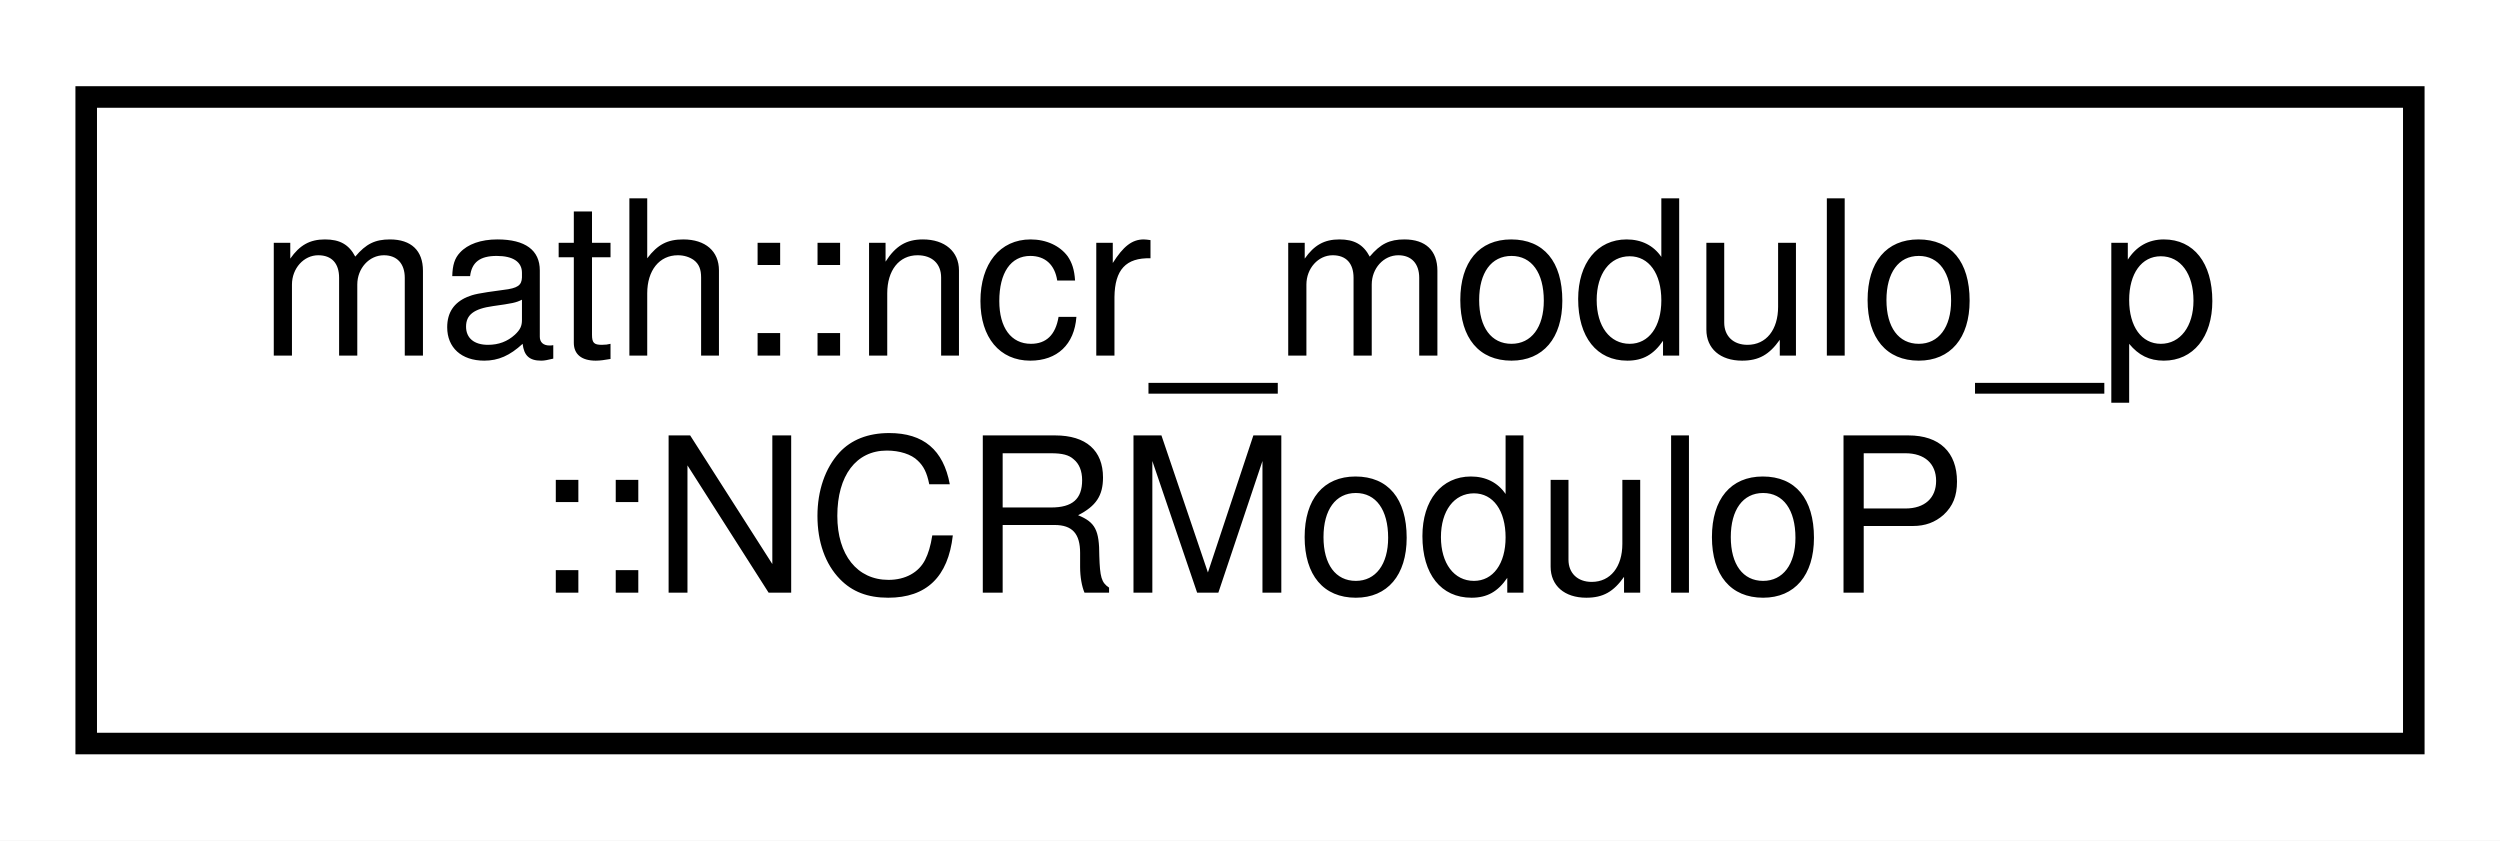
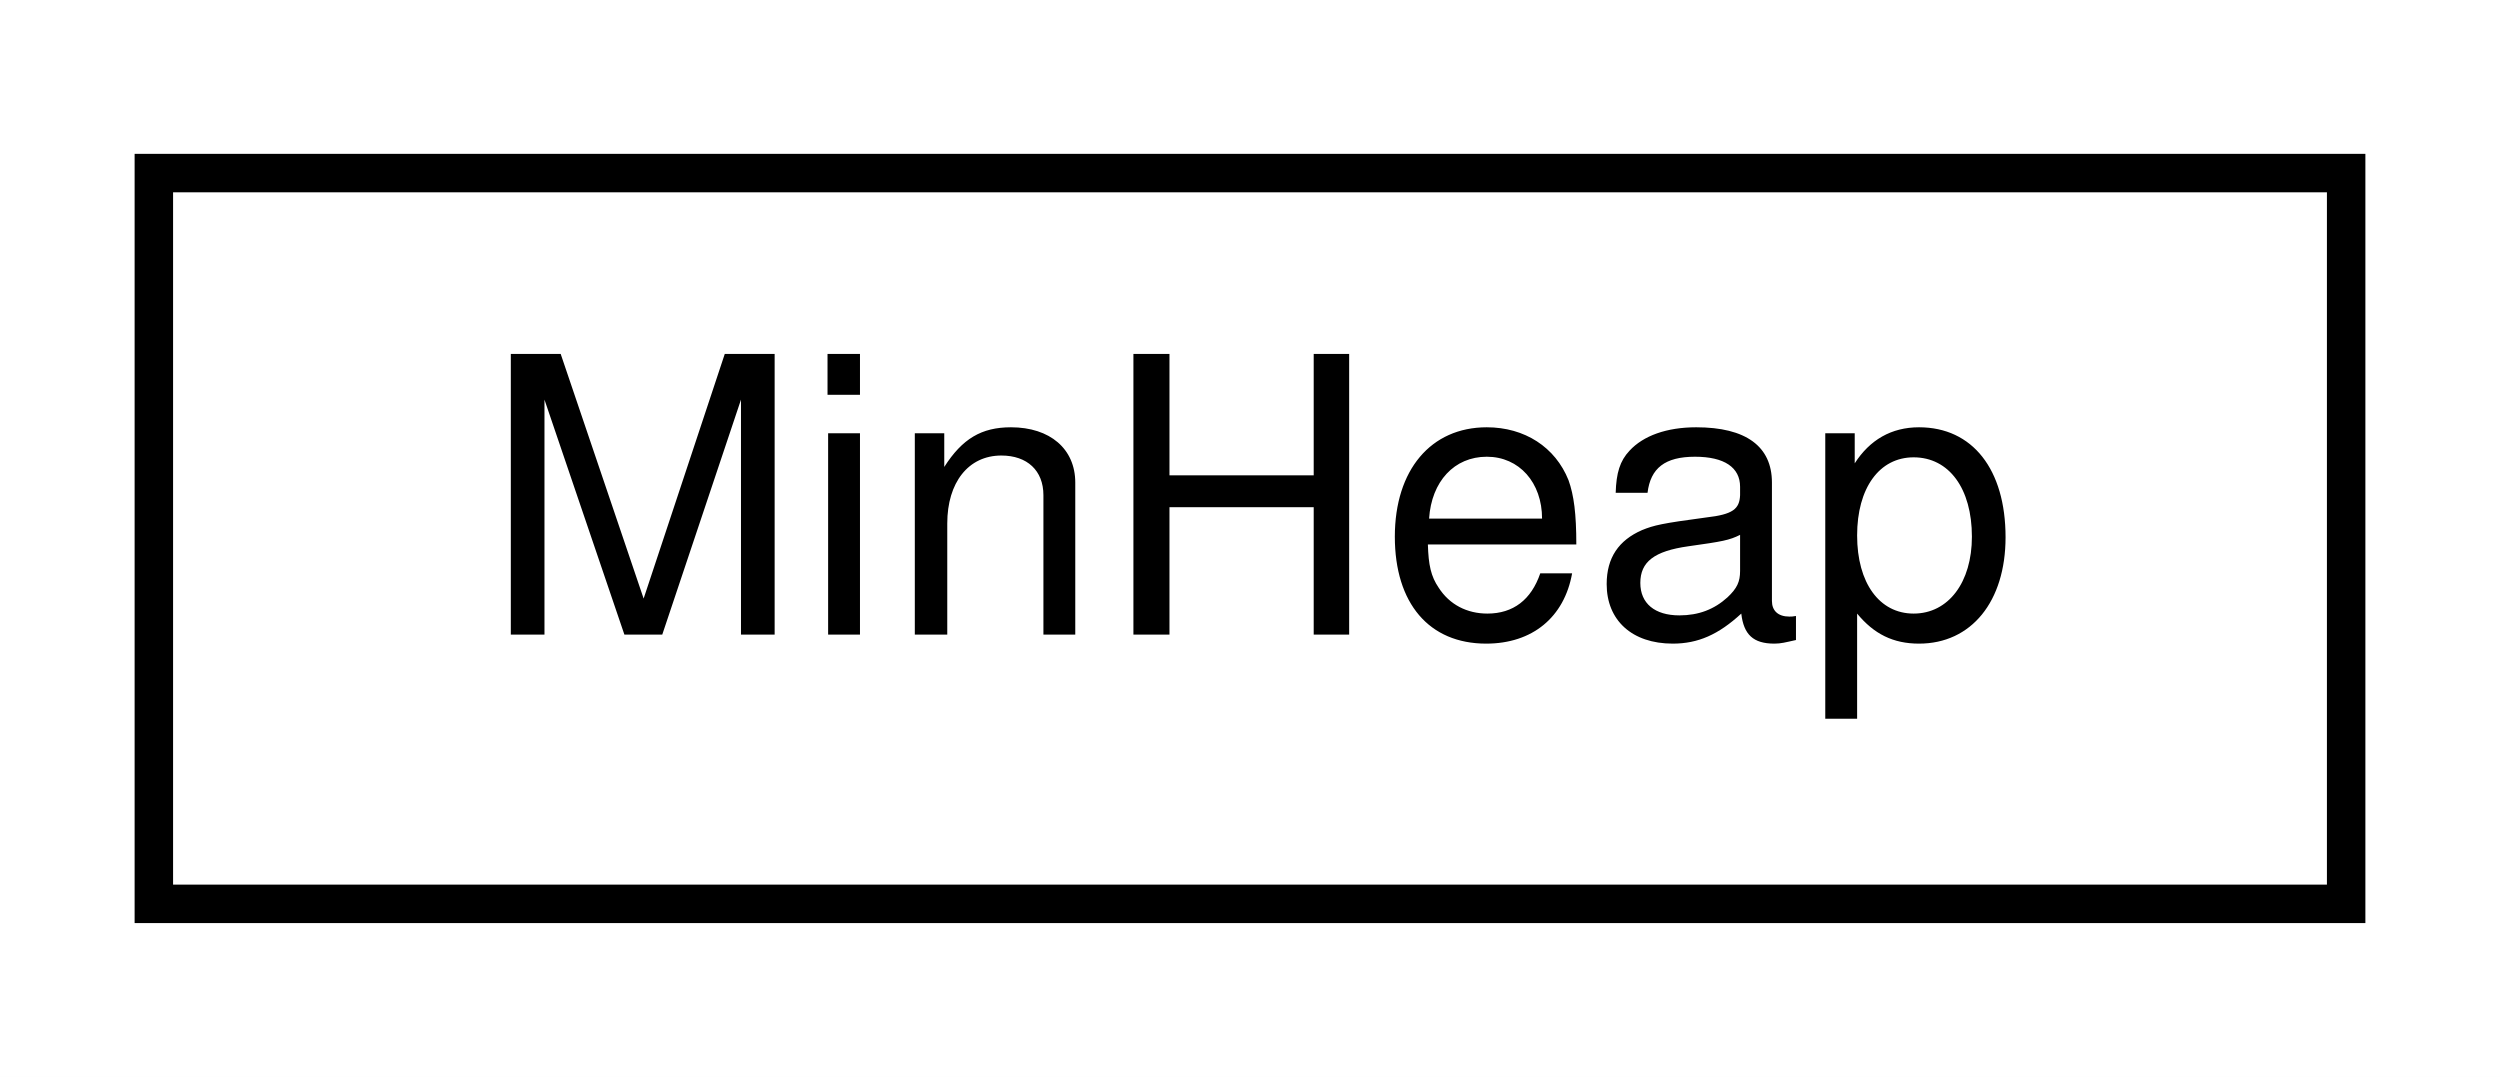
- <svg xmlns="http://www.w3.org/2000/svg" xmlns:xlink="http://www.w3.org/1999/xlink" width="116pt" height="39pt" viewBox="0.00 0.00 116.00 39.00">
-   <g id="graph0" class="graph" transform="scale(1 1) rotate(0) translate(4 35)">
-     <polygon fill="white" stroke="transparent" points="-4,4 -4,-35 112,-35 112,4 -4,4" />
+ <svg xmlns="http://www.w3.org/2000/svg" xmlns:xlink="http://www.w3.org/1999/xlink" width="65pt" height="28pt" viewBox="0.00 0.00 65.00 28.00">
+   <g id="graph0" class="graph" transform="scale(1 1) rotate(0) translate(4 24)">
+     <polygon fill="white" stroke="transparent" points="-4,4 -4,-24 61,-24 61,4 -4,4" />
    <g id="node1" class="node">
      <g id="a_node1">
-         <a xlink:href="d6/dc1/classmath_1_1ncr__modulo__p_1_1_n_c_r_modulo_p.html" target="_top" xlink:title="Class which contains all methods required for calculating nCr mod p.">
-           <polygon fill="white" stroke="black" points="0,-0.5 0,-30.5 108,-30.5 108,-0.5 0,-0.5" />
-           <text text-anchor="start" x="8" y="-18.5" font-family="Helvetica,sans-Serif" font-size="10.00">math::ncr_modulo_p</text>
-           <text text-anchor="middle" x="54" y="-7.5" font-family="Helvetica,sans-Serif" font-size="10.00">::NCRModuloP</text>
+         <a xlink:href="d2/d05/class_min_heap.html" target="_top" xlink:title=" ">
+           <polygon fill="white" stroke="black" points="0,-0.5 0,-19.5 57,-19.5 57,-0.5 0,-0.5" />
+           <text text-anchor="middle" x="28.5" y="-7.5" font-family="Helvetica,sans-Serif" font-size="10.00">MinHeap</text>
        </a>
      </g>
    </g>
  </g>
</svg>
